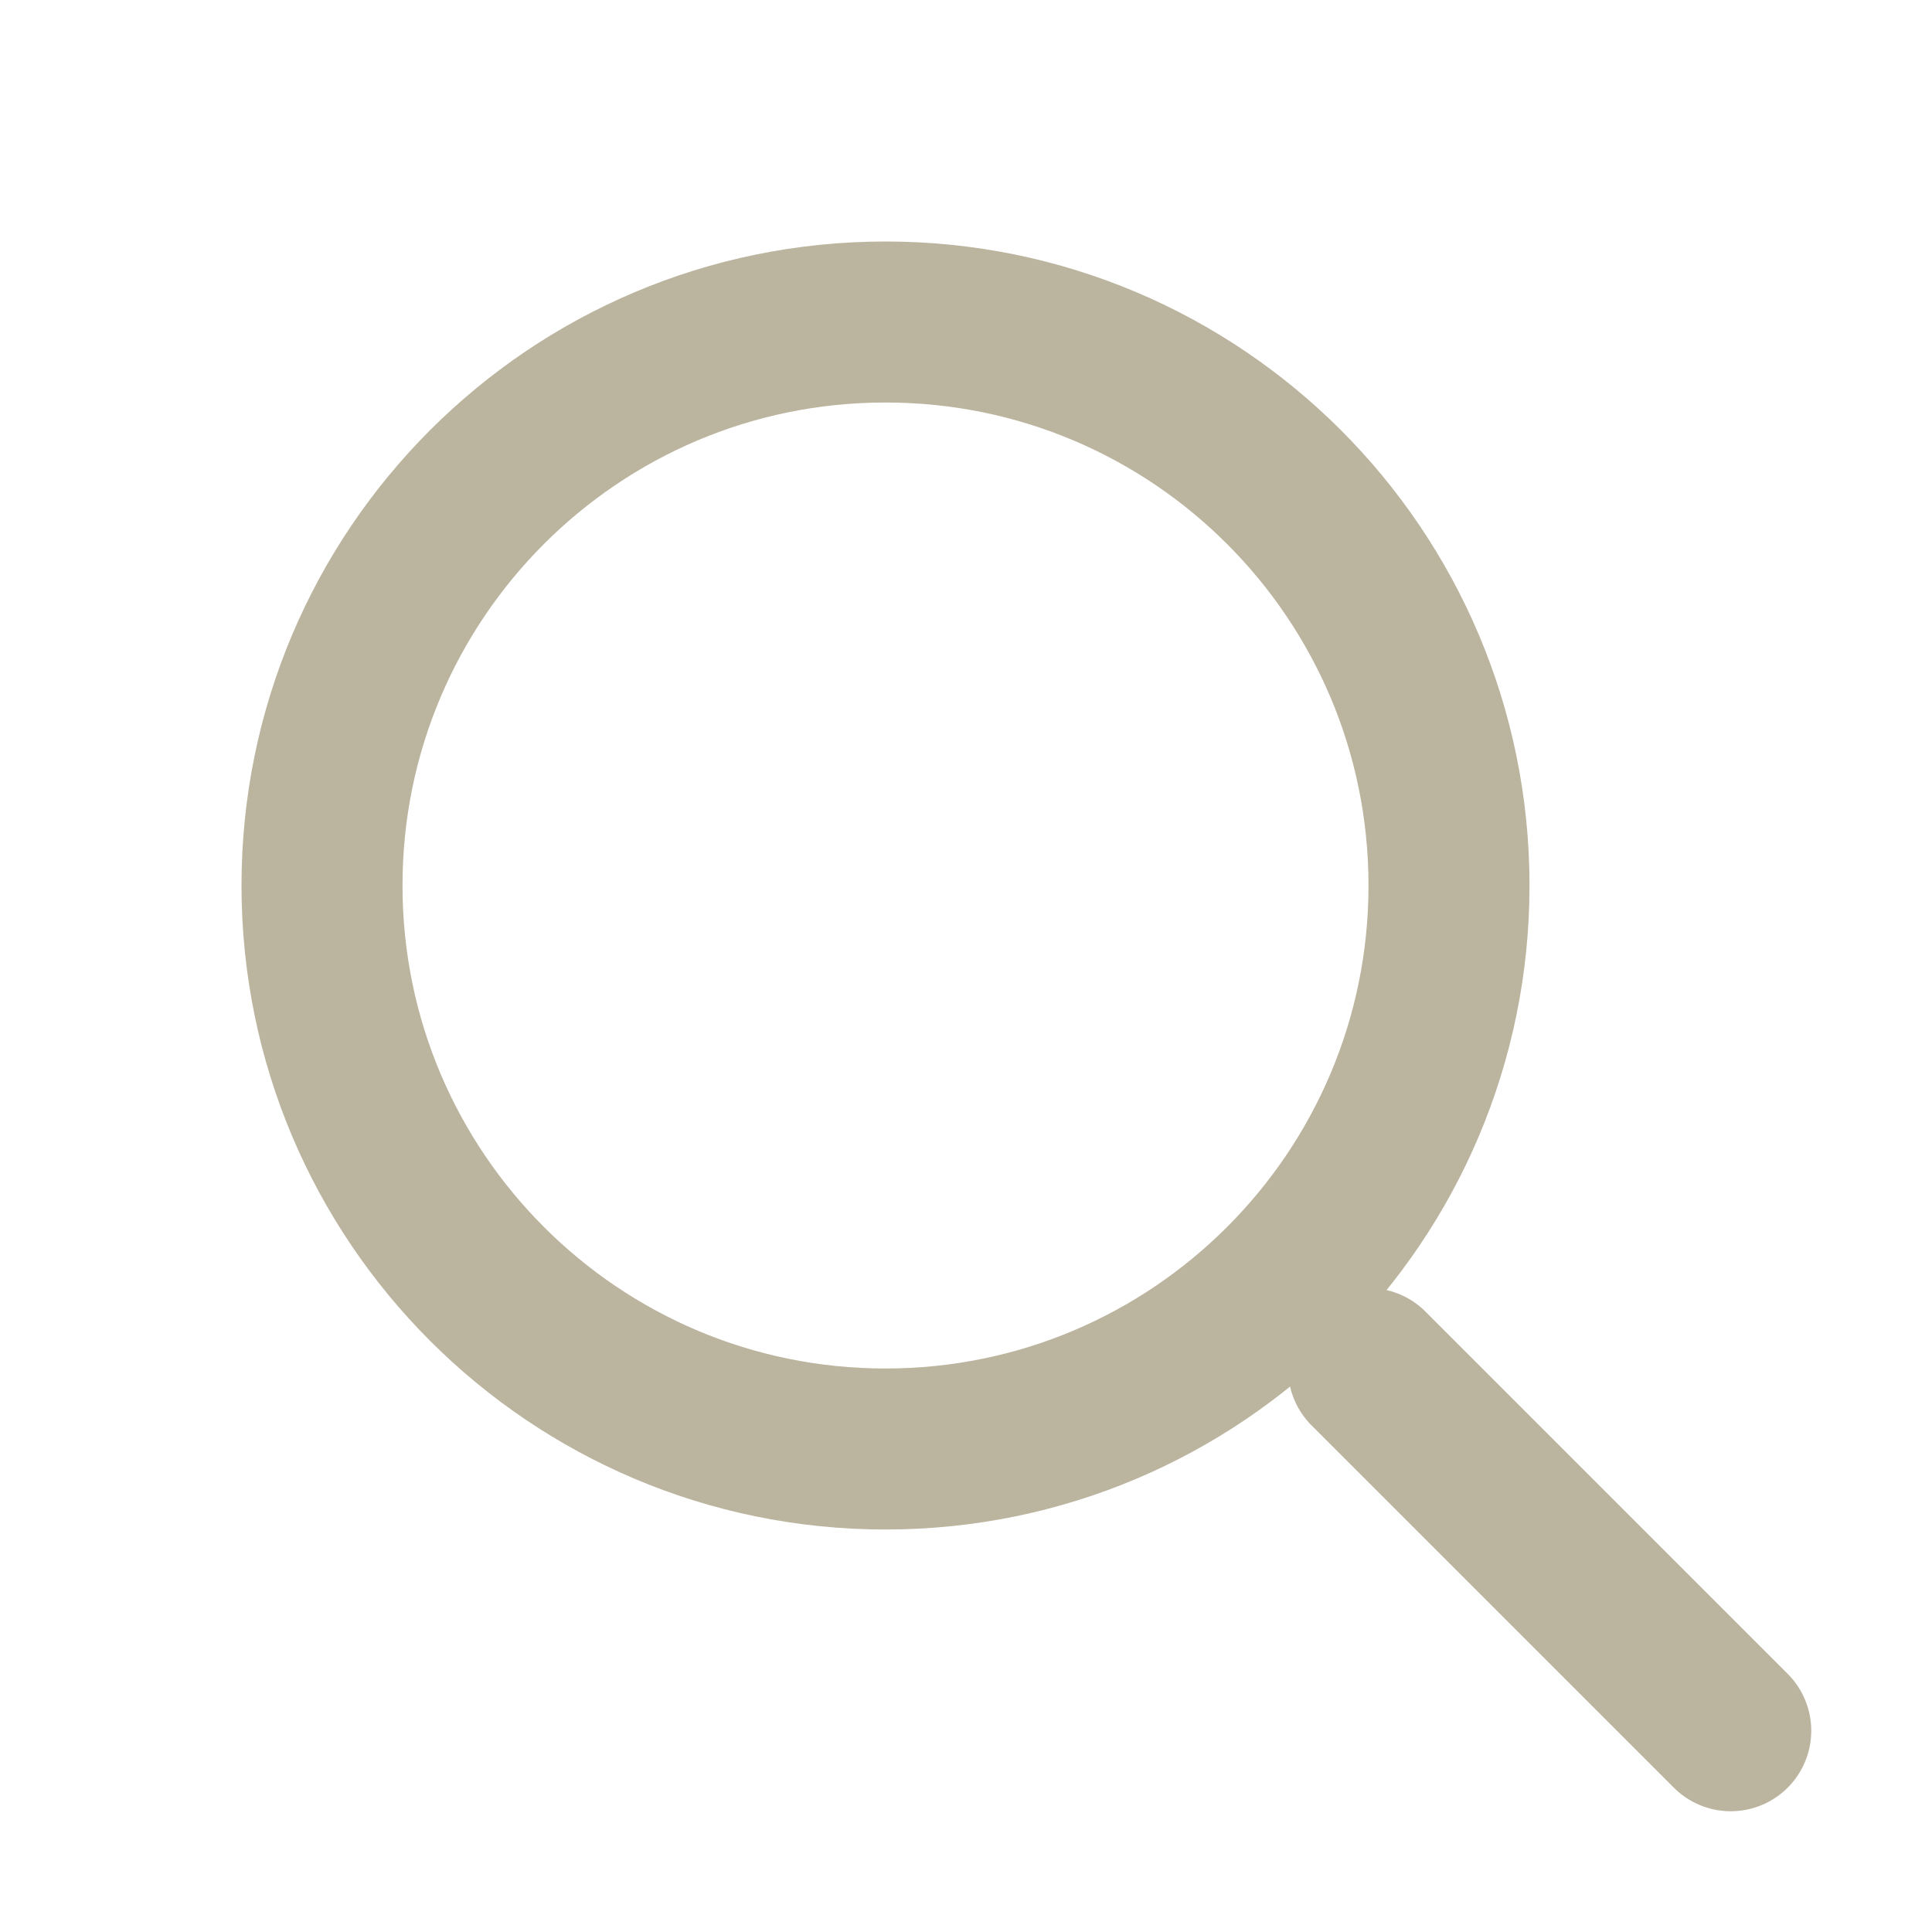
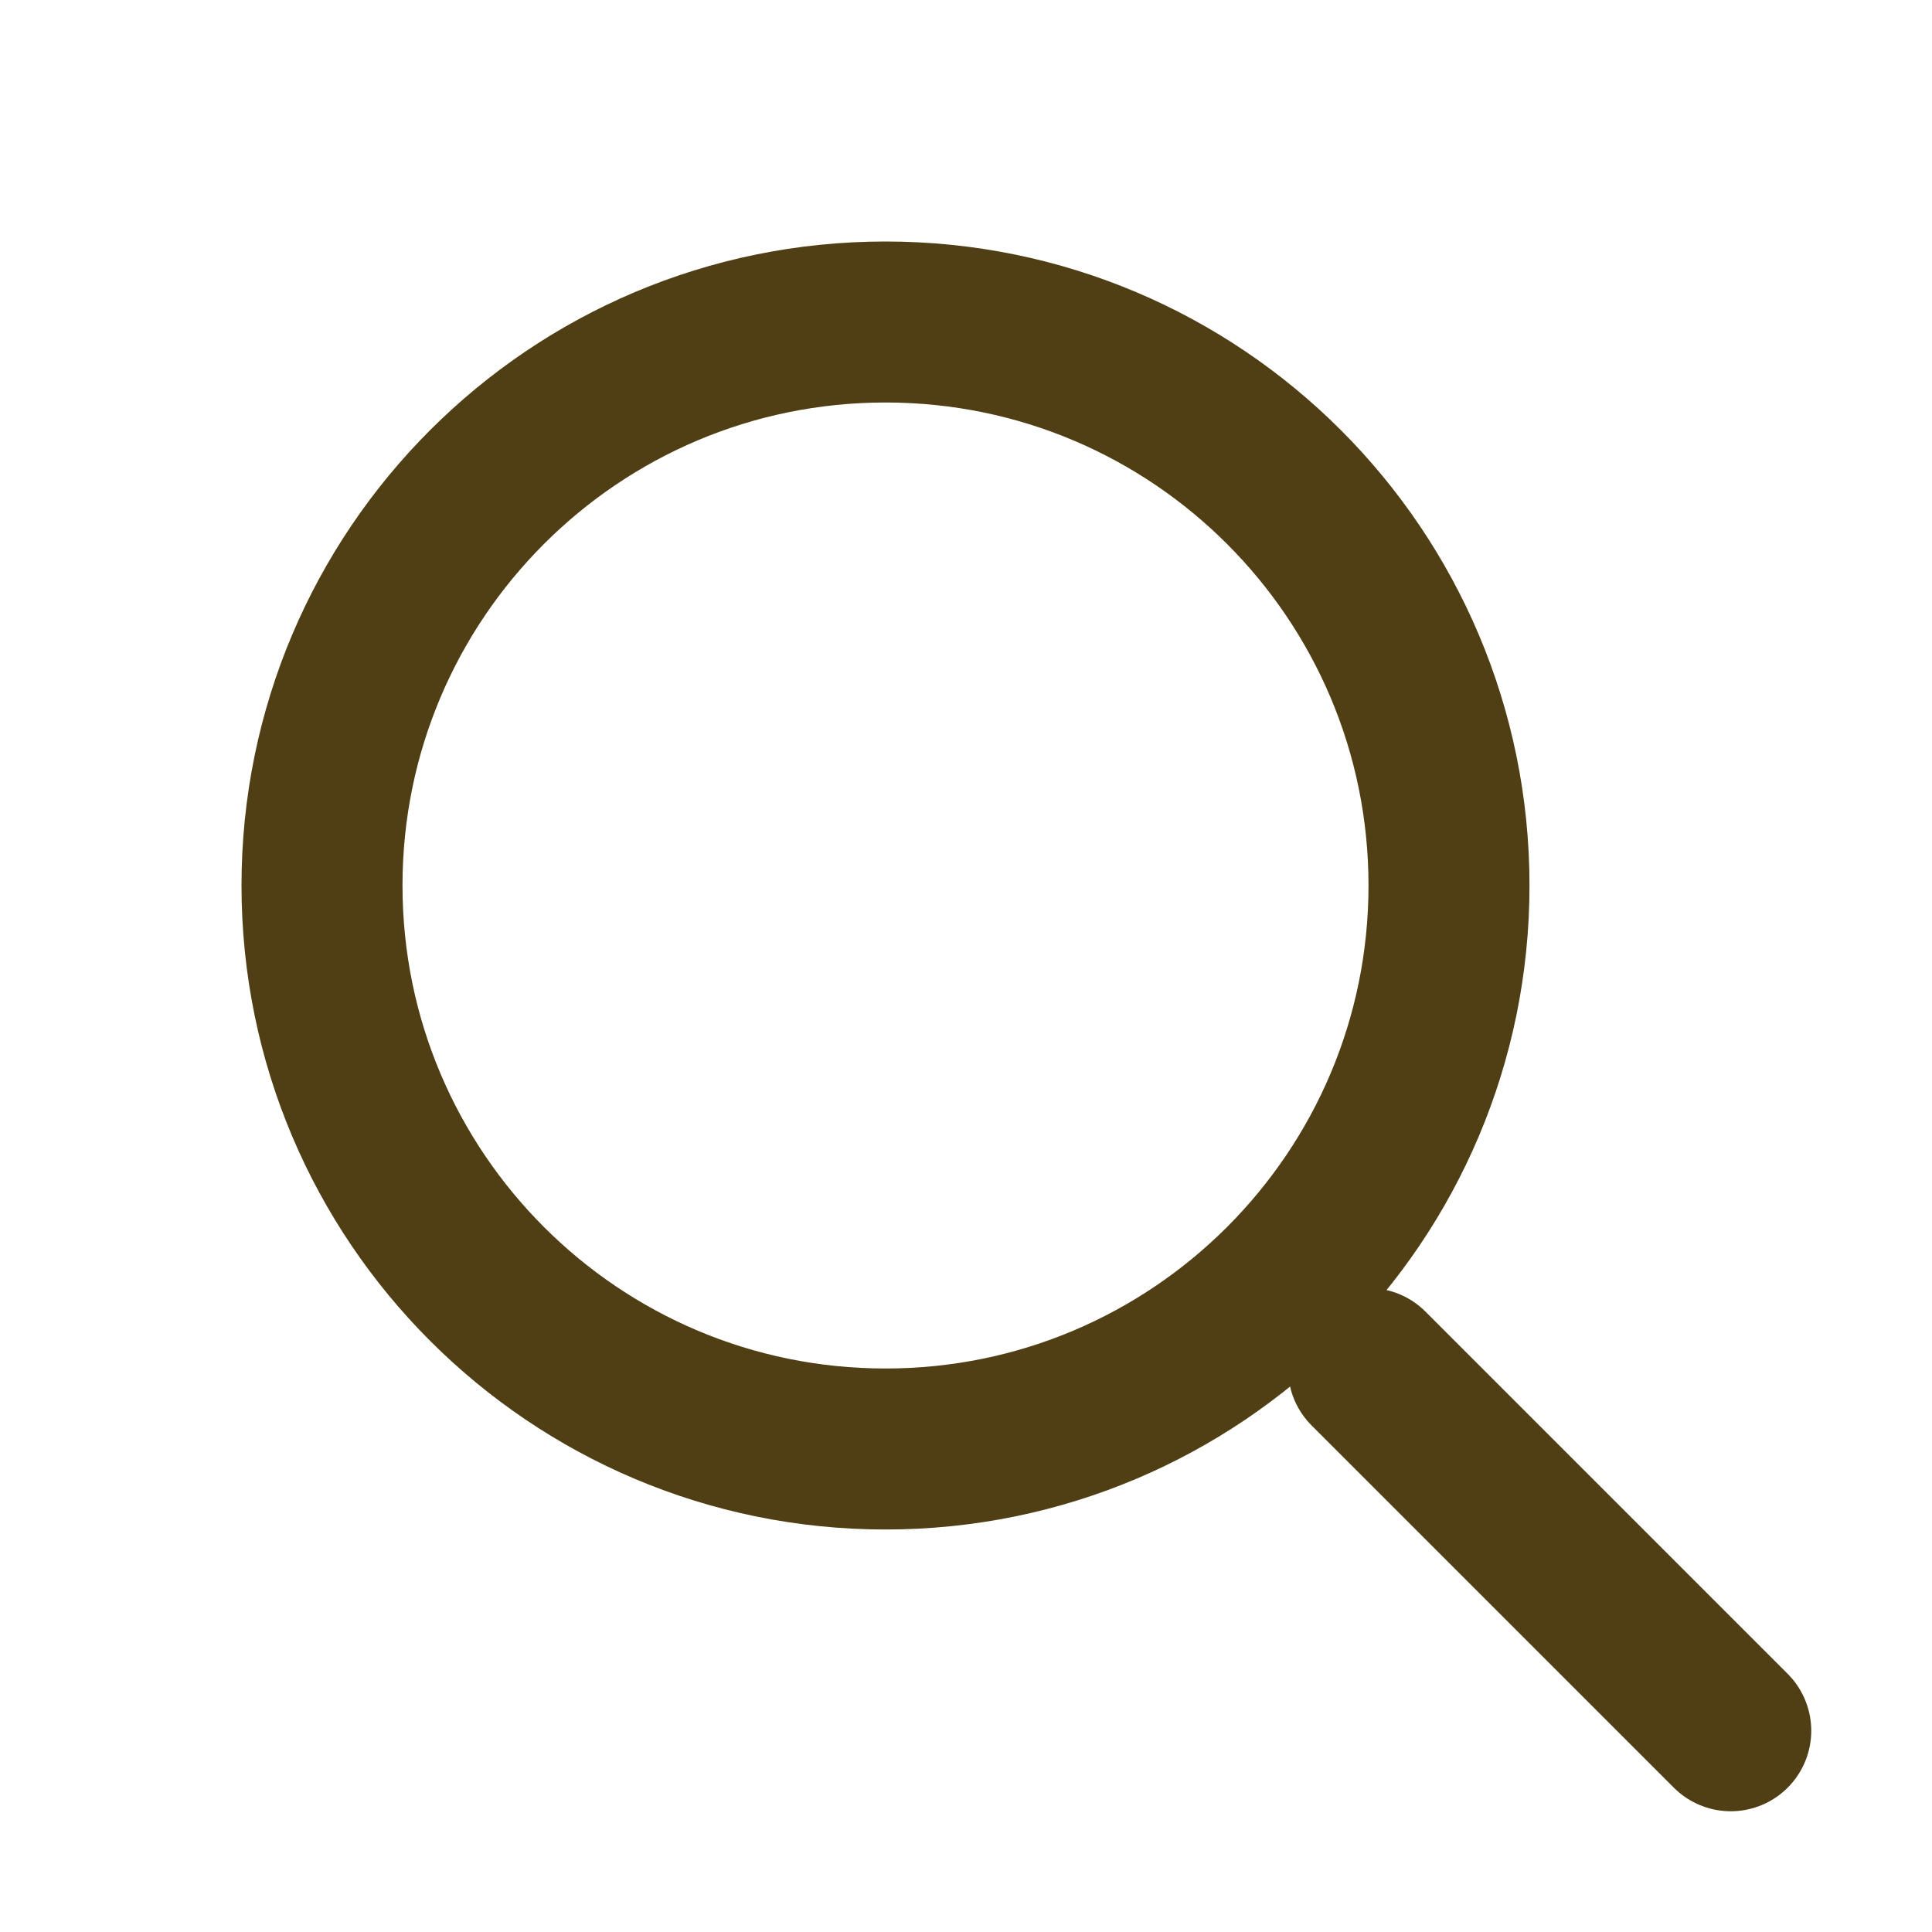
<svg xmlns="http://www.w3.org/2000/svg" width="24" height="24" viewBox="0 0 24 24" fill="none">
-   <circle cx="11" cy="11" r="7" stroke="#BBB49E" stroke-width="2" />
-   <path d="M21.5 21.5L17 17" stroke="#BBB49E" stroke-width="2" stroke-linecap="round" />
+   <circle cx="11" cy="11" r="7" stroke="#503F15" stroke-width="2" />
+   <path d="M21.5 21.5L17 17" stroke="#503F15" stroke-width="2" stroke-linecap="round" />
</svg>
